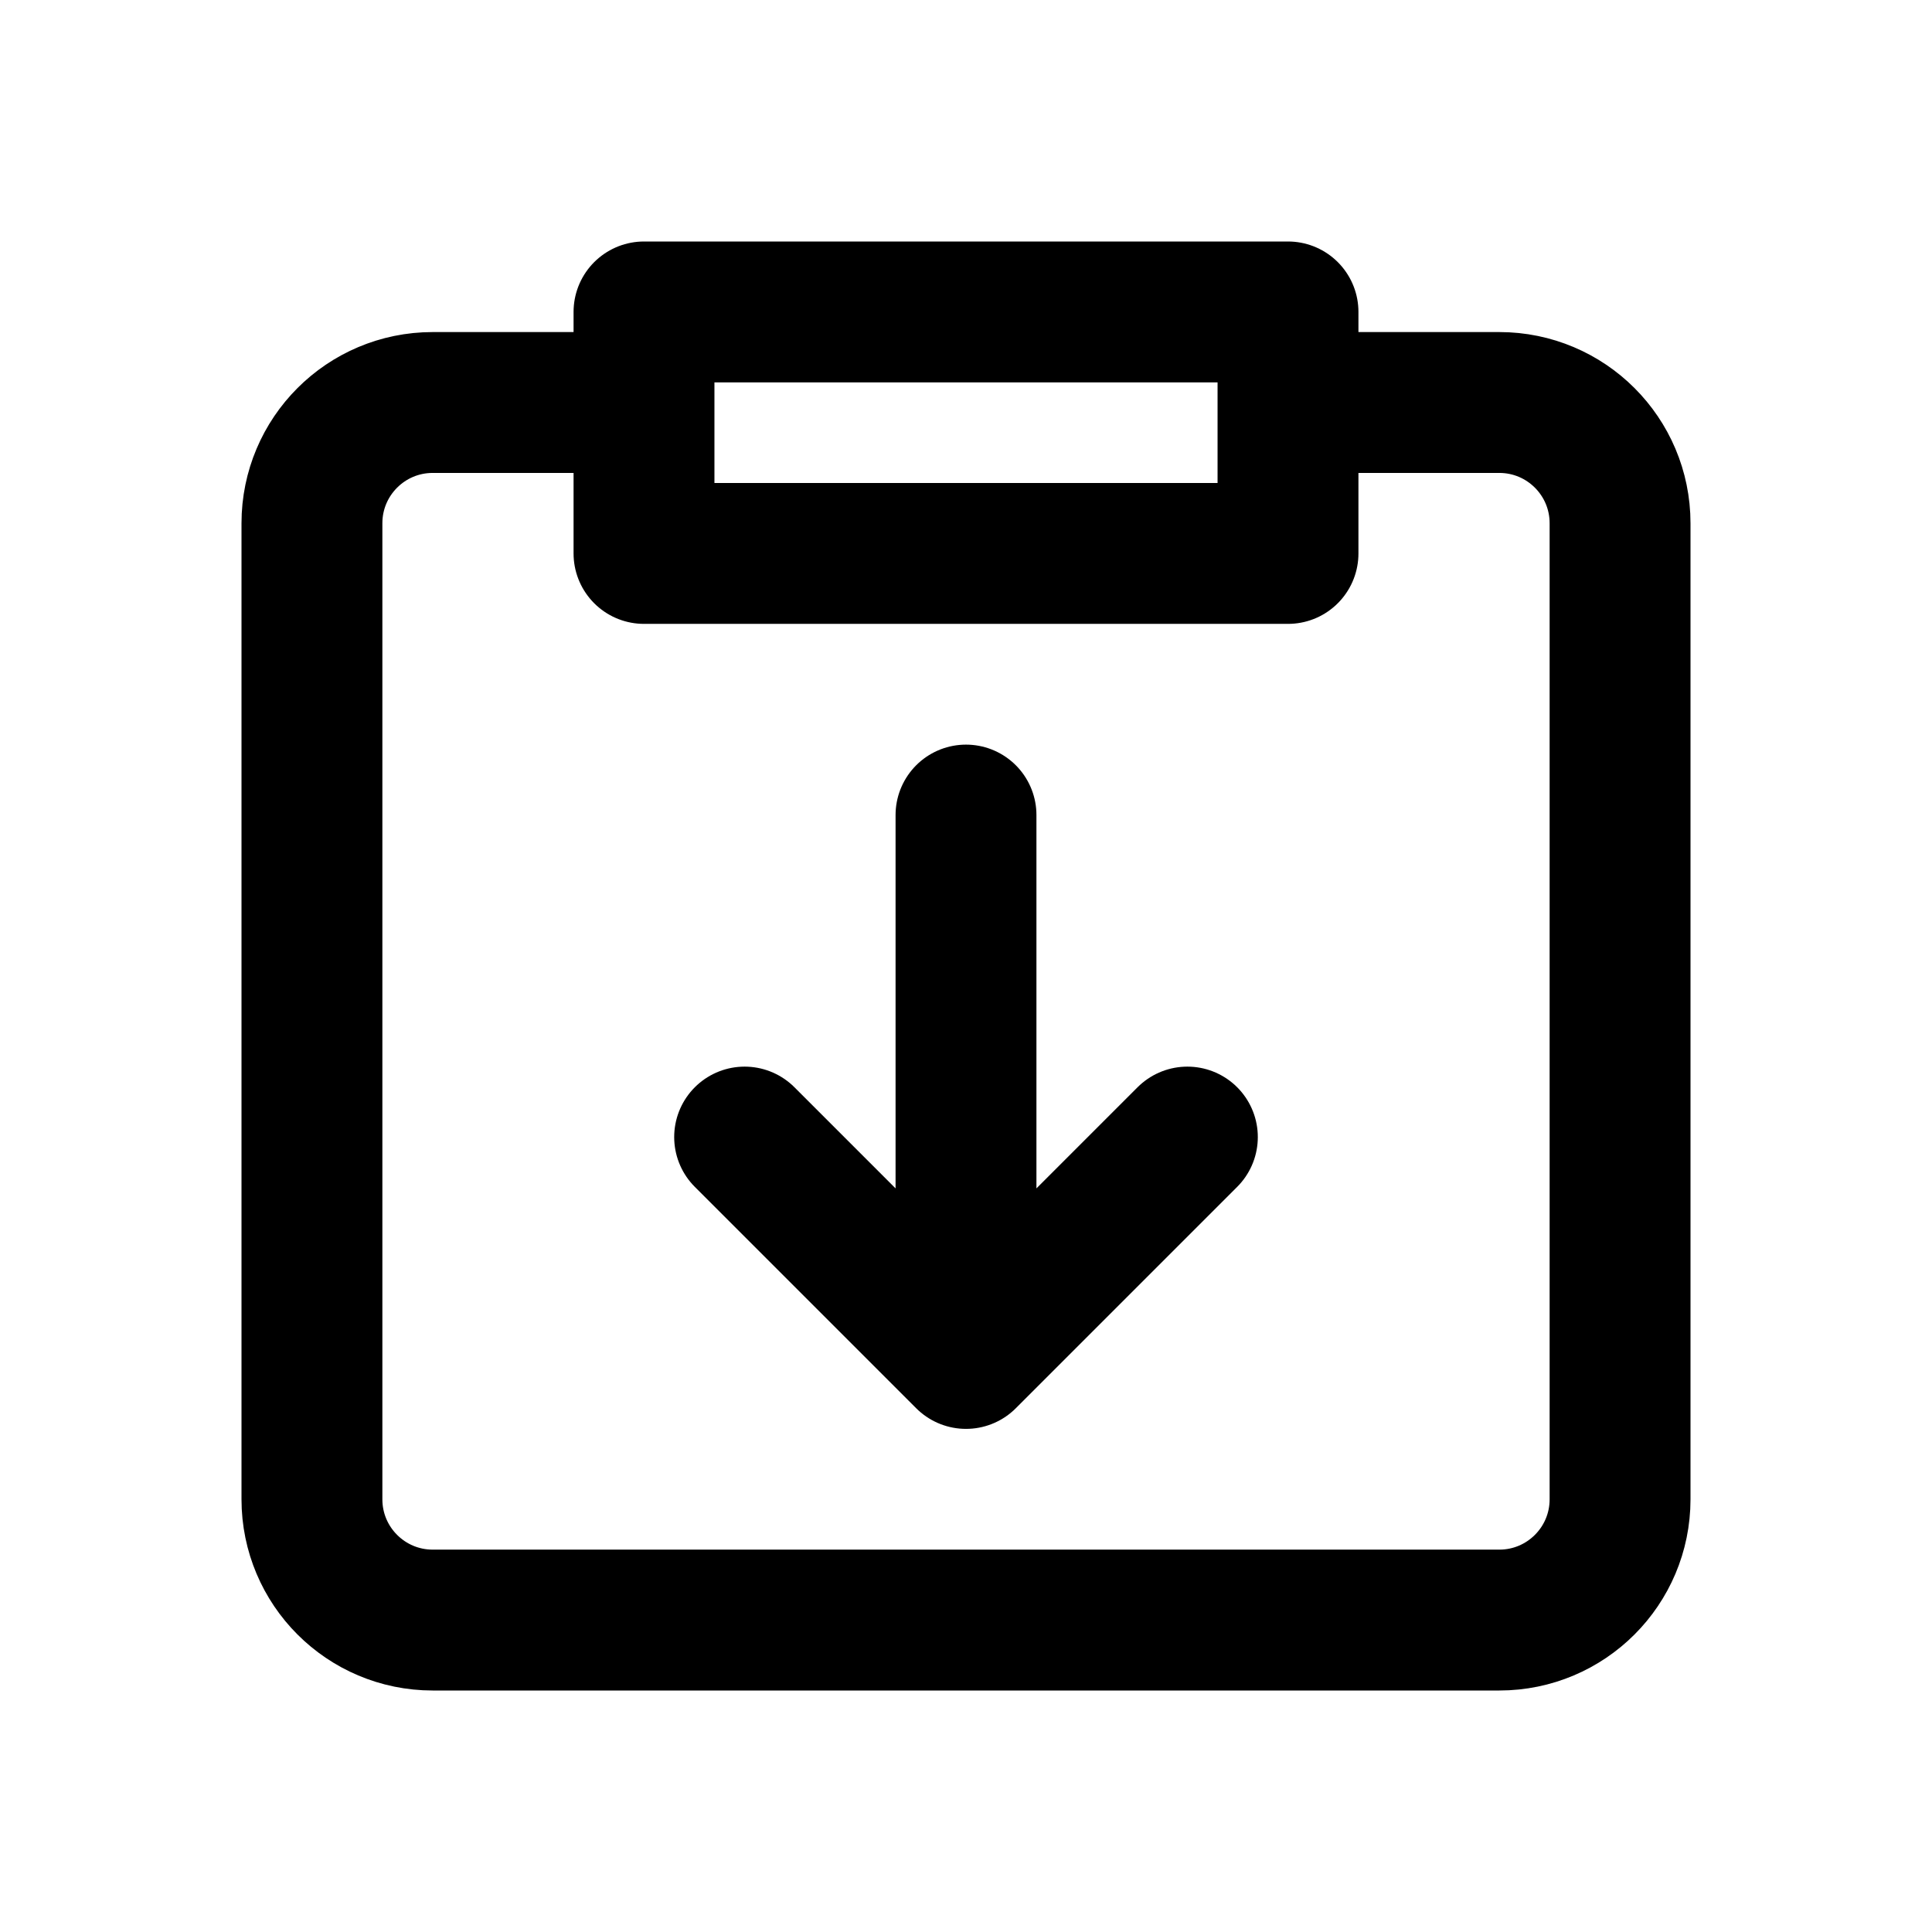
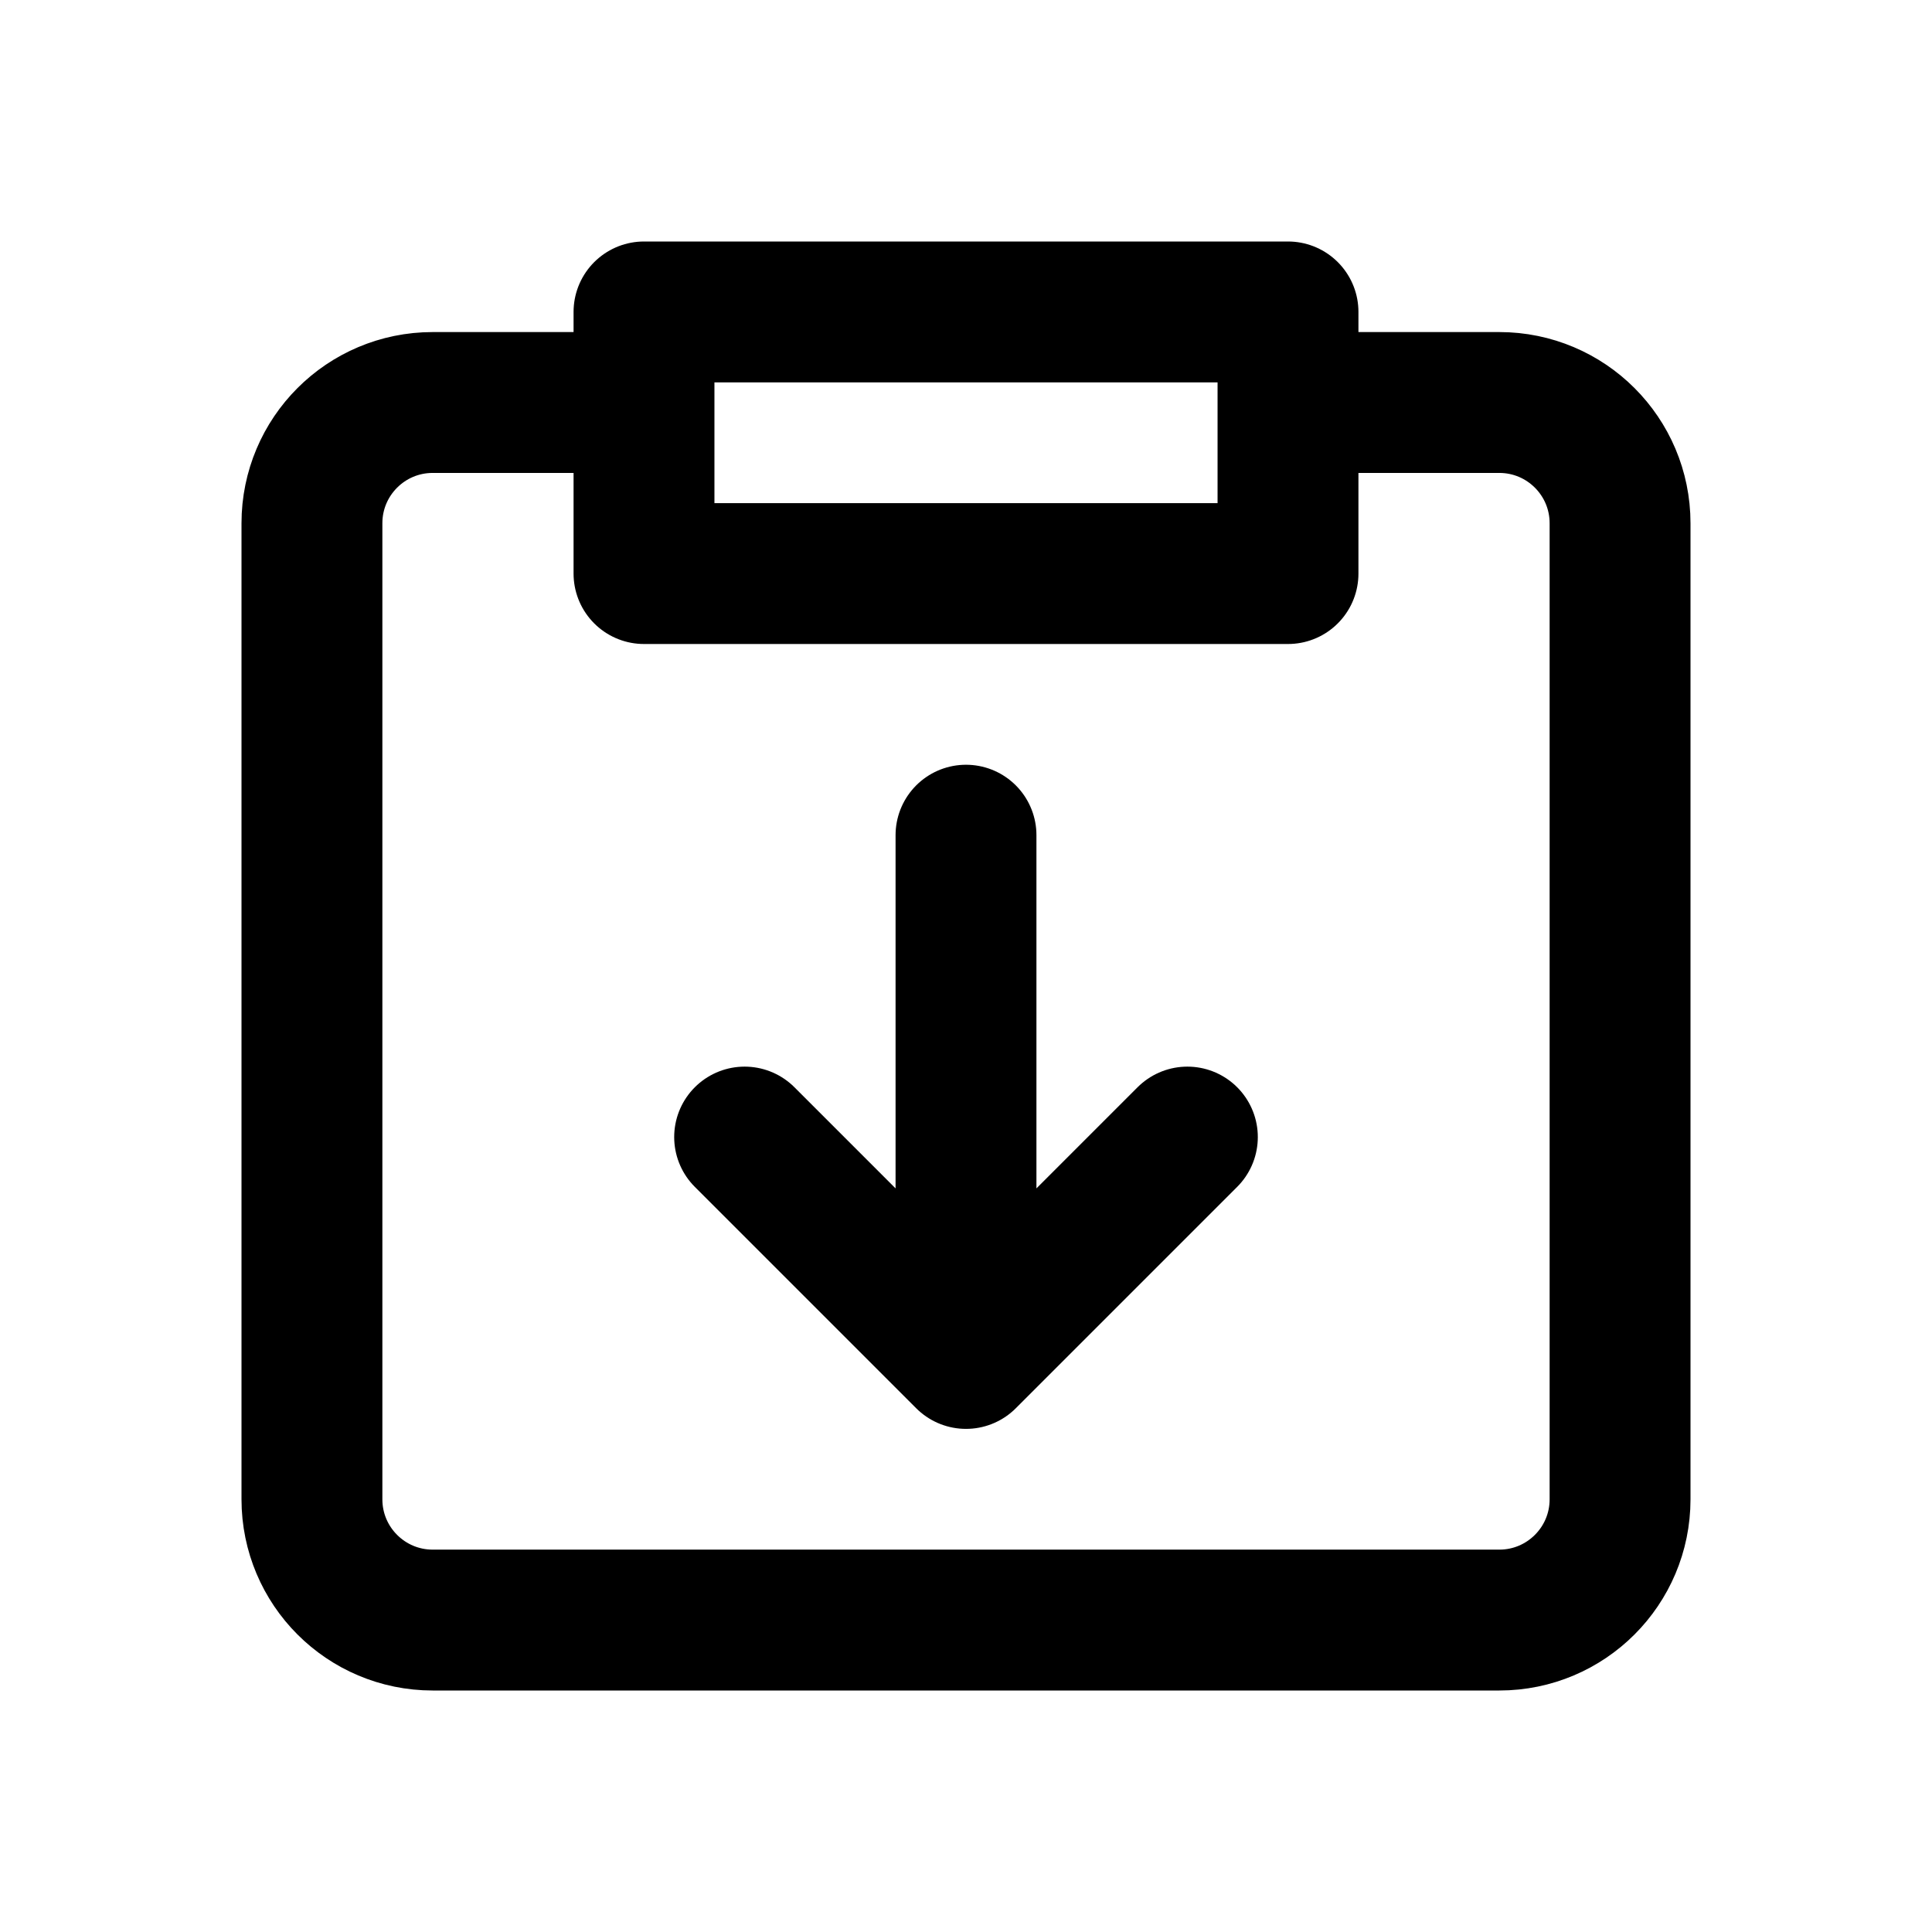
<svg xmlns="http://www.w3.org/2000/svg" width="24" height="24" viewBox="0 0 24 24" fill="none" stroke="currentColor" stroke-width="1.75" stroke-linecap="round" stroke-linejoin="round" aria-hidden="true" focusable="false">
-   <path d="M8 5H5.375a1.5 1.5 0 0 0-1.5 1.5v12.125a1.5 1.5 0 0 0 1.5 1.5h13.25a1.5 1.5 0 0 0 1.5-1.5V6.5a1.5 1.5 0 0 0-1.5-1.5H16M8 3.875h8v3H8v-3Z" />
-   <path d="M12 10.125V16.875M9.25 14.125L12 16.875 14.75 14.125" />
+   <path d="M8 5H5.375a1.5 1.5 0 0 0-1.5 1.5v12.125a1.5 1.5 0 0 0 1.5 1.5h13.25a1.5 1.5 0 0 0 1.5-1.5V6.5a1.5 1.5 0 0 0-1.5-1.5H16M8 3.875h8v3.25H8v-3.25Z" />
+   <path d="M12 10.375V16.875M9.25 14.125L12 16.875 14.75 14.125" />
</svg>
